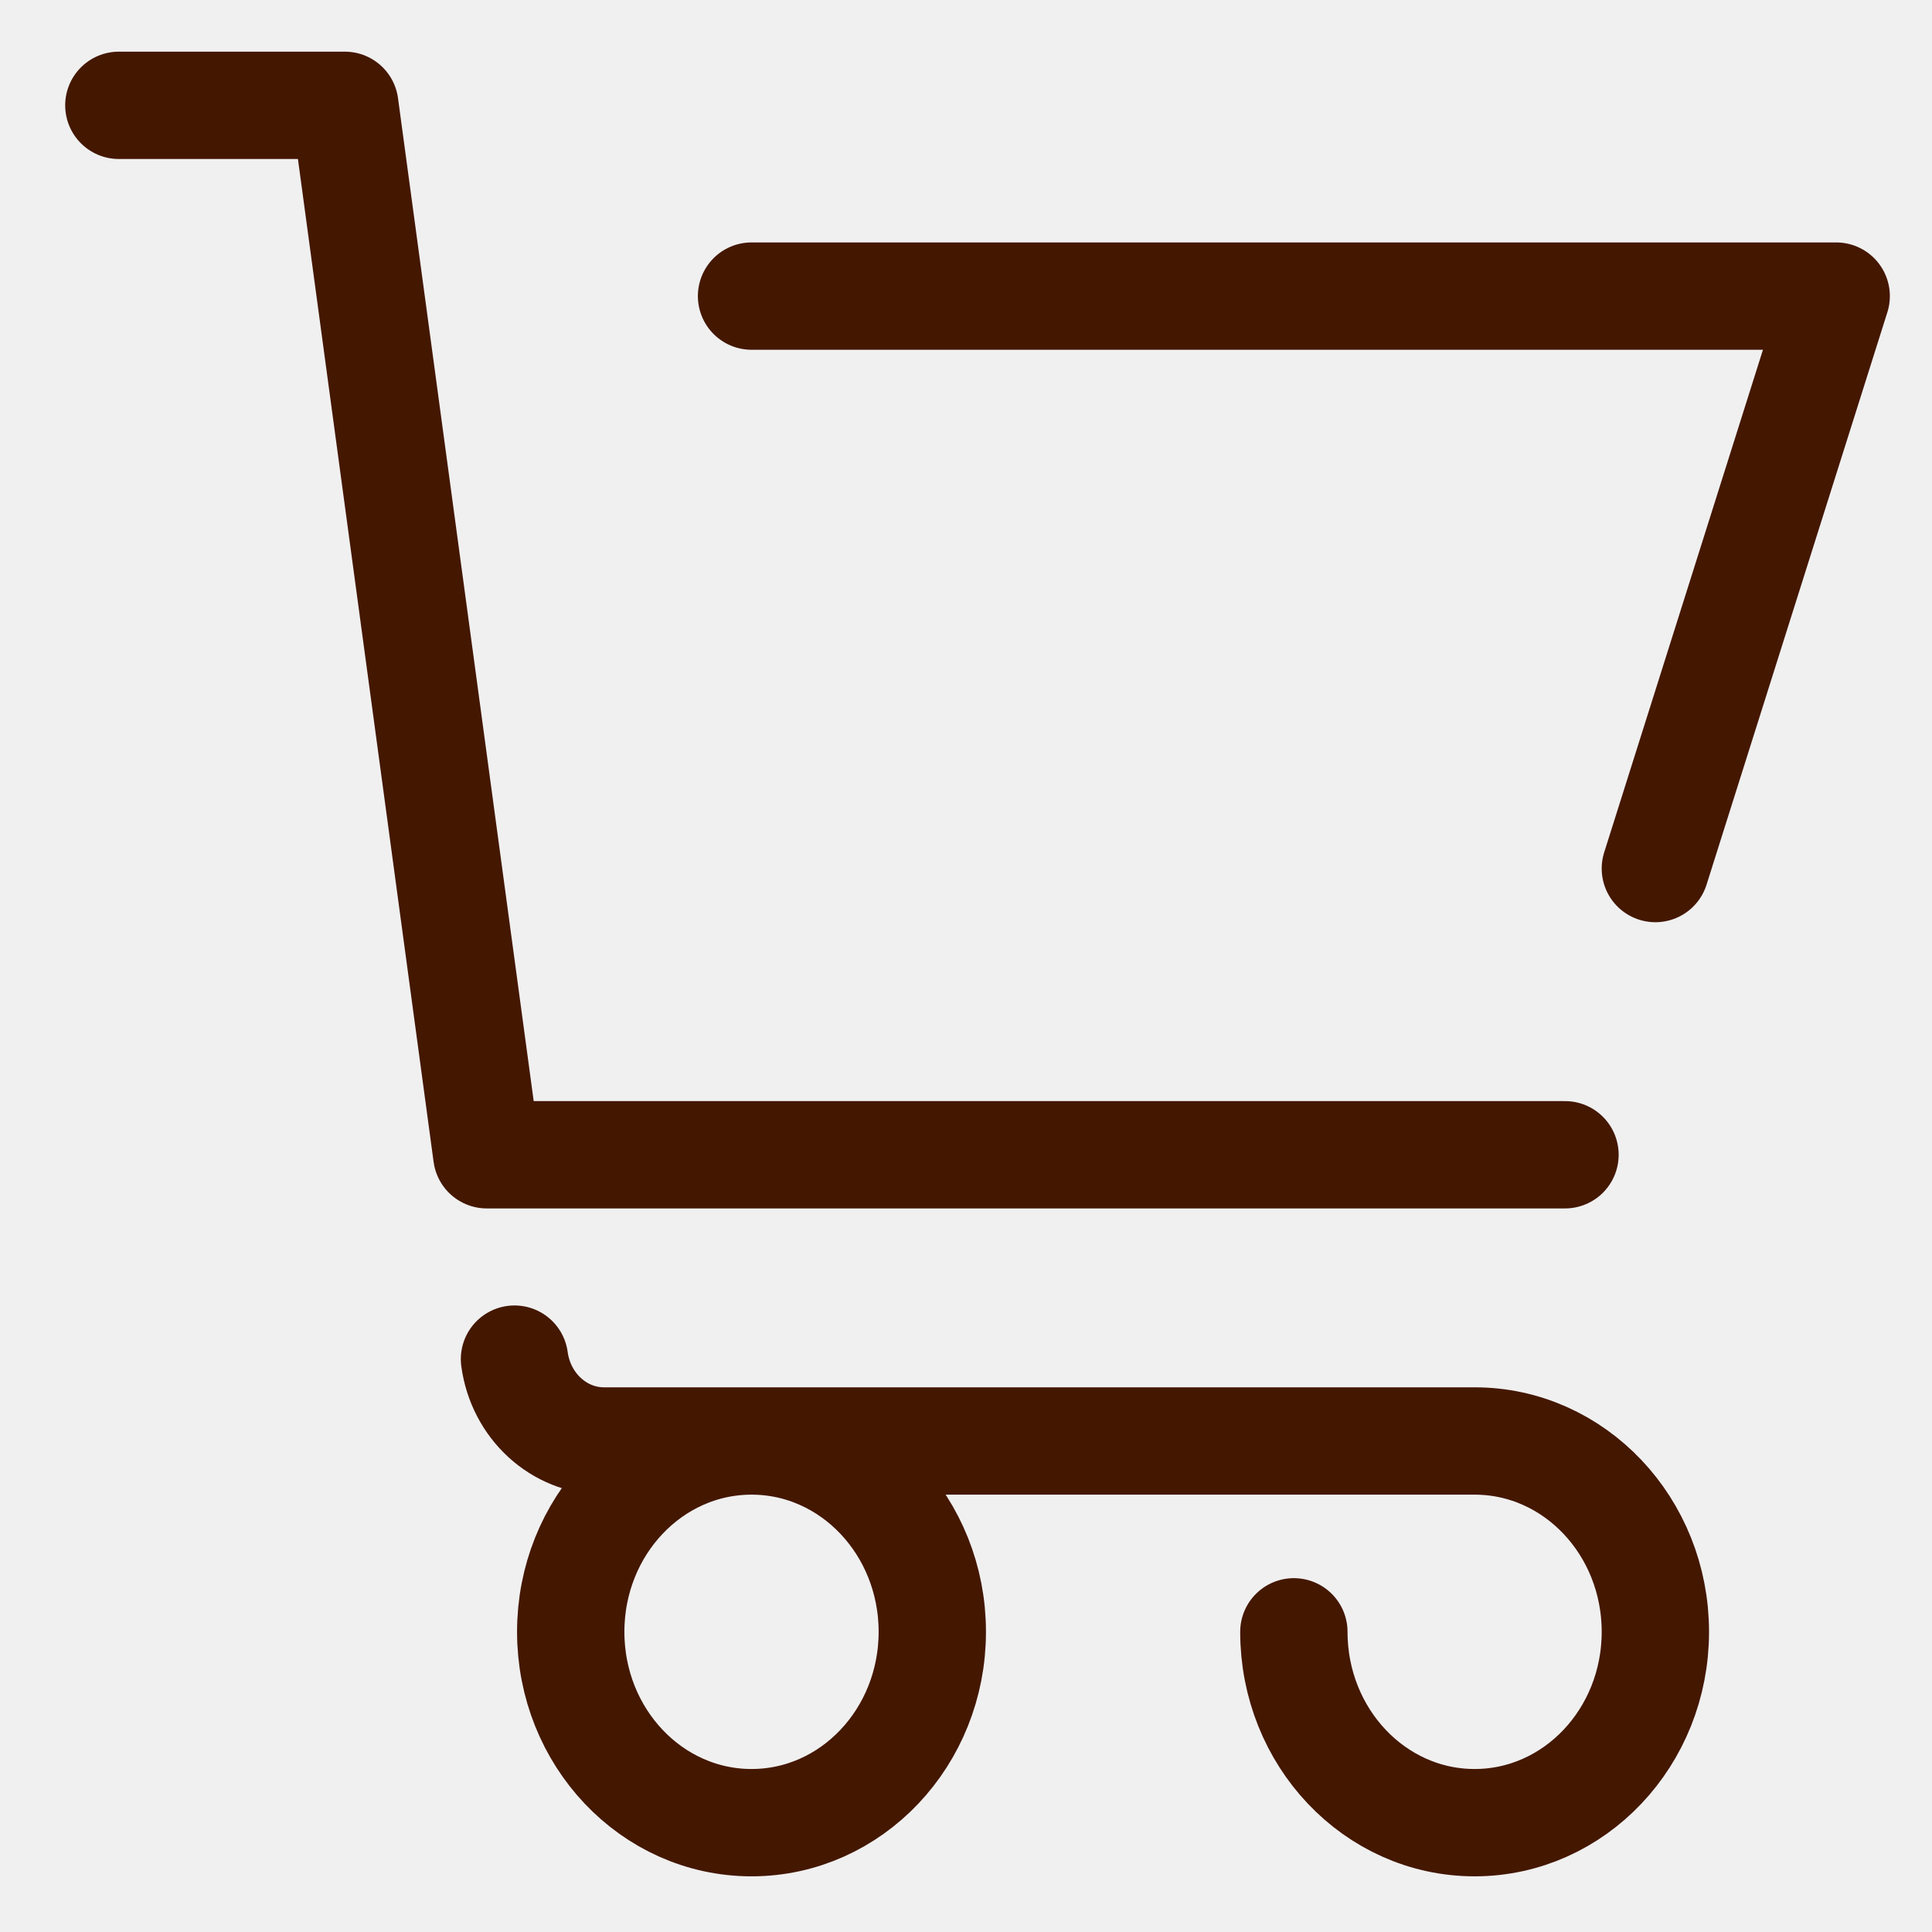
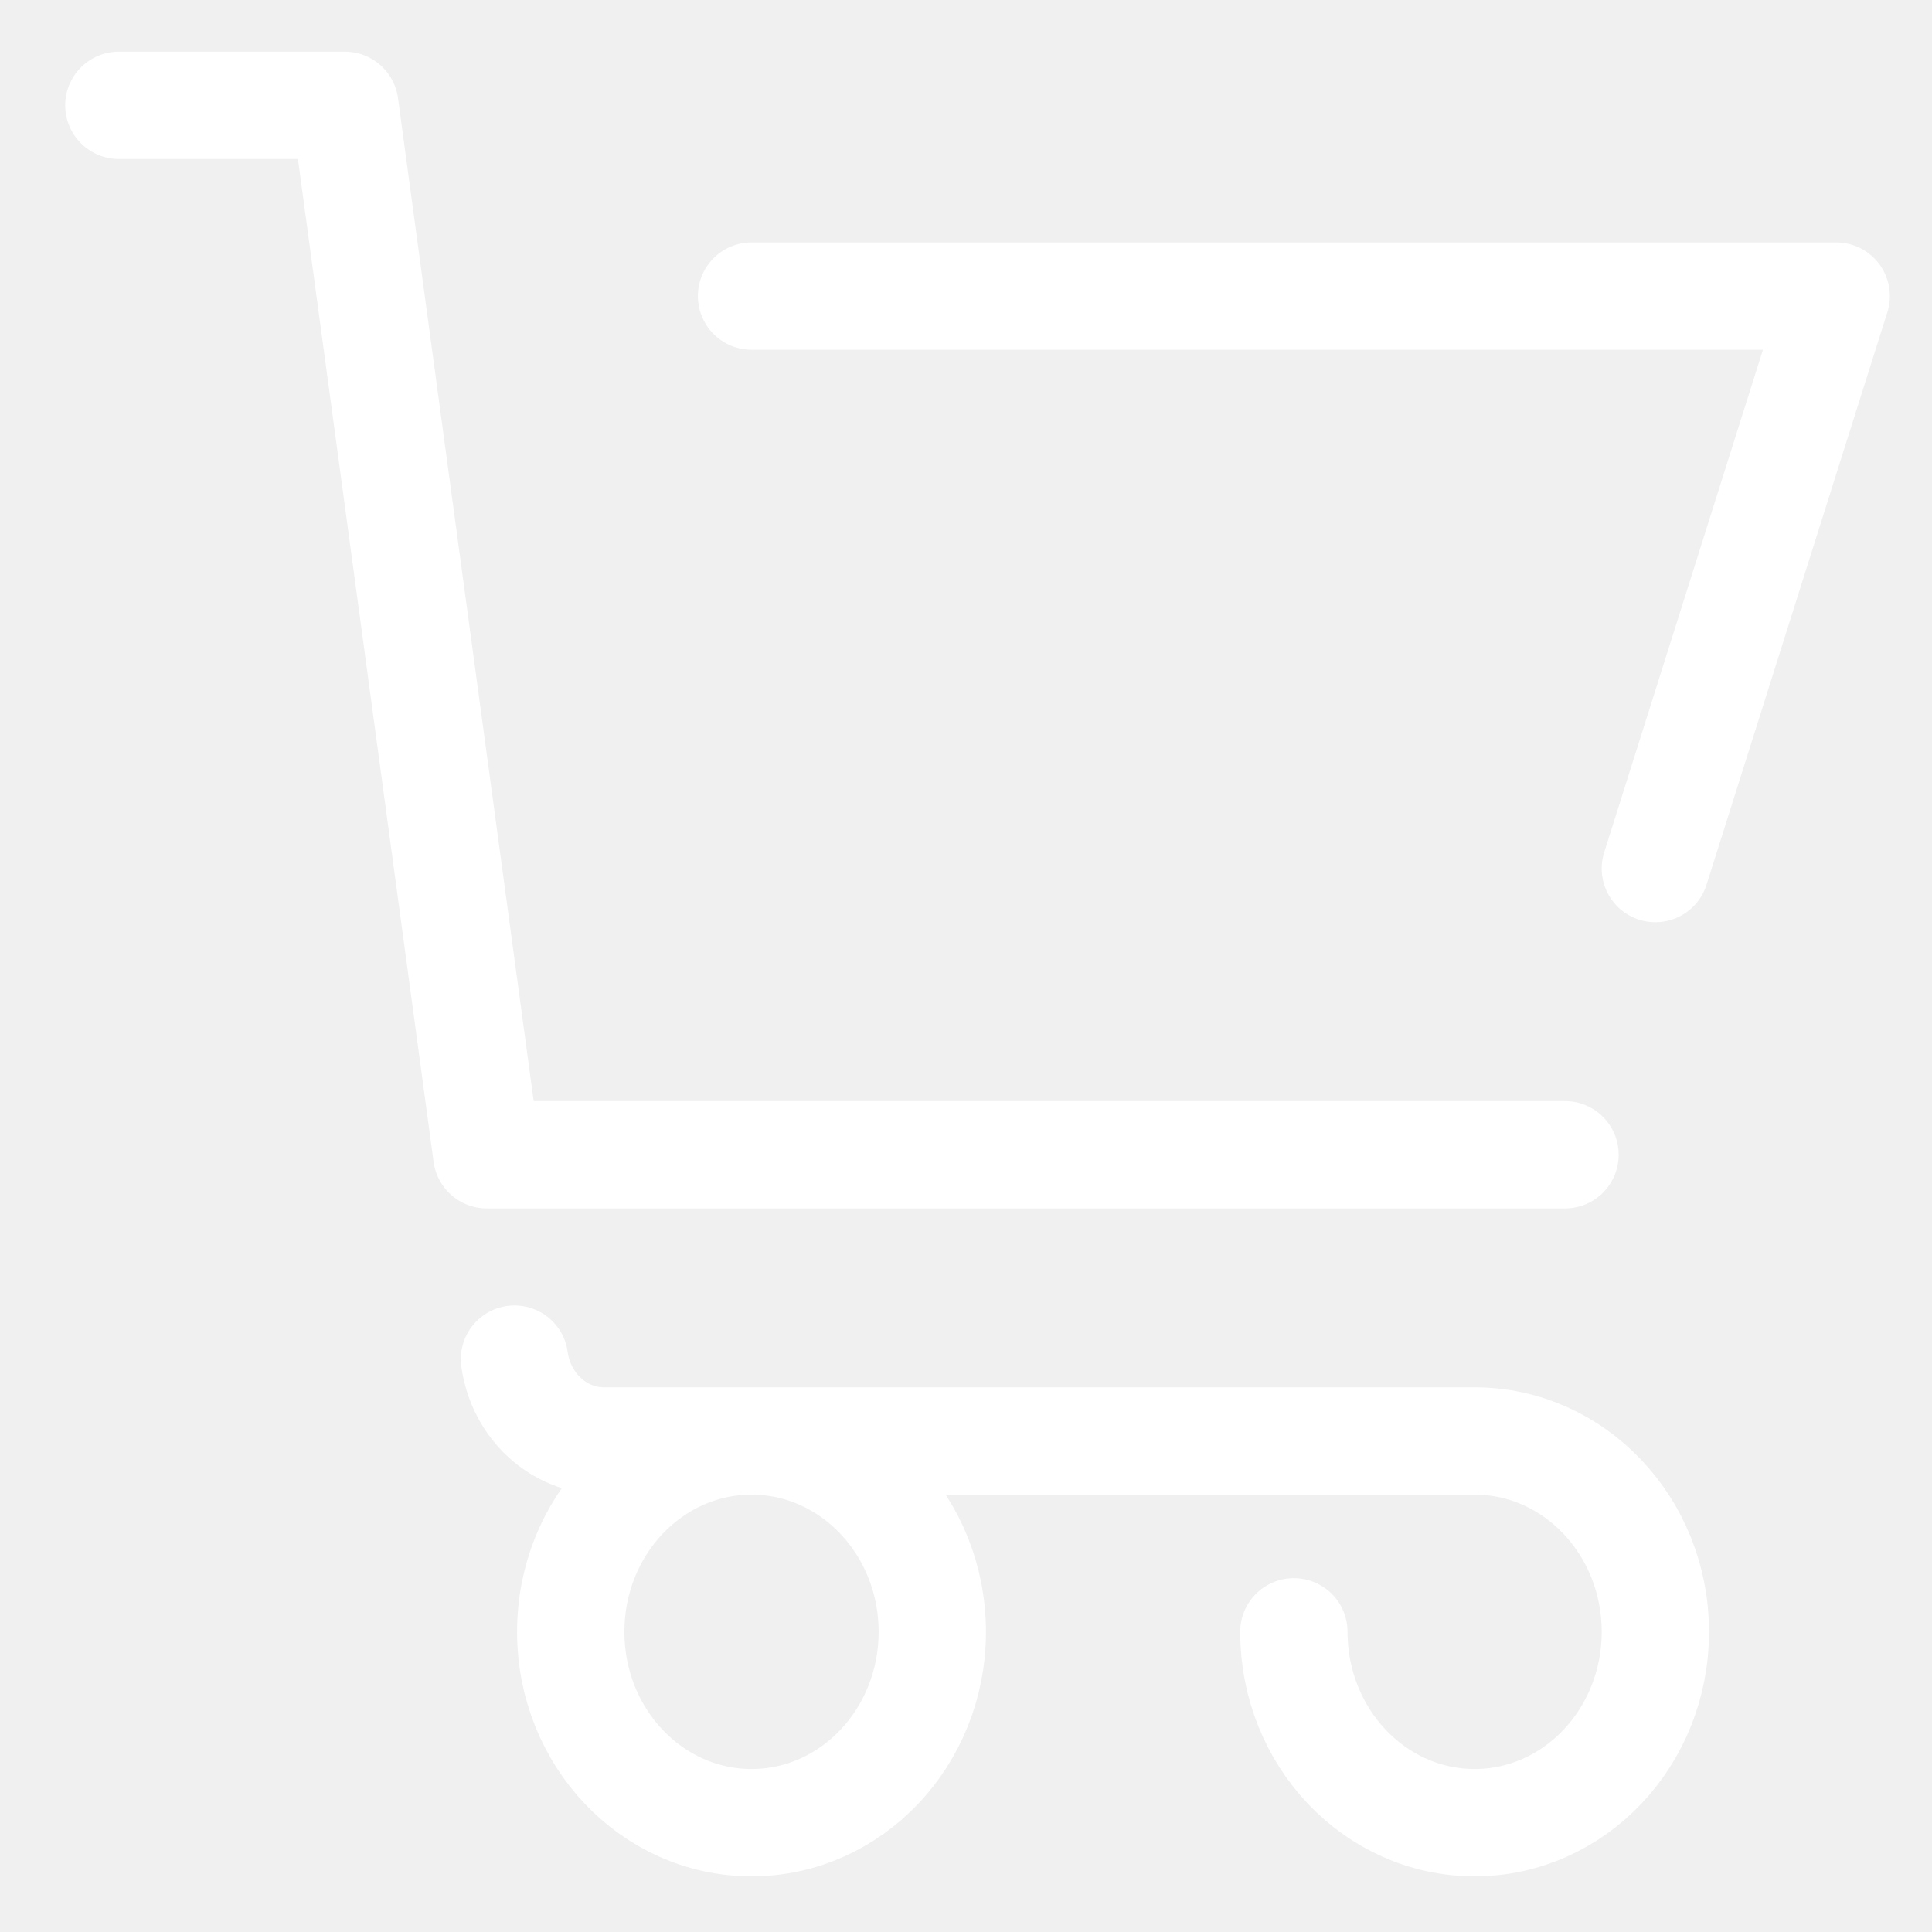
<svg xmlns="http://www.w3.org/2000/svg" width="27" height="27" viewBox="0 0 27 27" fill="none">
-   <path d="M18.082 22.805C18.082 24.278 19.213 25.472 20.608 25.472C22.003 25.472 23.134 24.278 23.134 22.805C23.134 21.332 22.003 20.138 20.608 20.138H8.44C7.812 20.138 7.279 19.65 7.19 18.994M21.871 16.138H6.803L4.819 1.472H1.661M10.503 4.138H25.661L23.134 12.138M13.029 22.805C13.029 24.278 11.898 25.472 10.503 25.472C9.107 25.472 7.976 24.278 7.976 22.805C7.976 21.332 9.107 20.138 10.503 20.138C11.898 20.138 13.029 21.332 13.029 22.805Z" stroke="#441700" stroke-width="1.5" stroke-linecap="round" stroke-linejoin="round" />
+   <path d="M18.082 22.805C18.082 24.278 19.213 25.472 20.608 25.472C22.003 25.472 23.134 24.278 23.134 22.805C23.134 21.332 22.003 20.138 20.608 20.138H8.44C7.812 20.138 7.279 19.65 7.19 18.994M21.871 16.138H6.803L4.819 1.472H1.661M10.503 4.138H25.661L23.134 12.138M13.029 22.805C13.029 24.278 11.898 25.472 10.503 25.472C9.107 25.472 7.976 24.278 7.976 22.805C7.976 21.332 9.107 20.138 10.503 20.138C11.898 20.138 13.029 21.332 13.029 22.805Z" stroke="white" stroke-width="1.5" stroke-linecap="round" stroke-linejoin="round" />
</svg>
